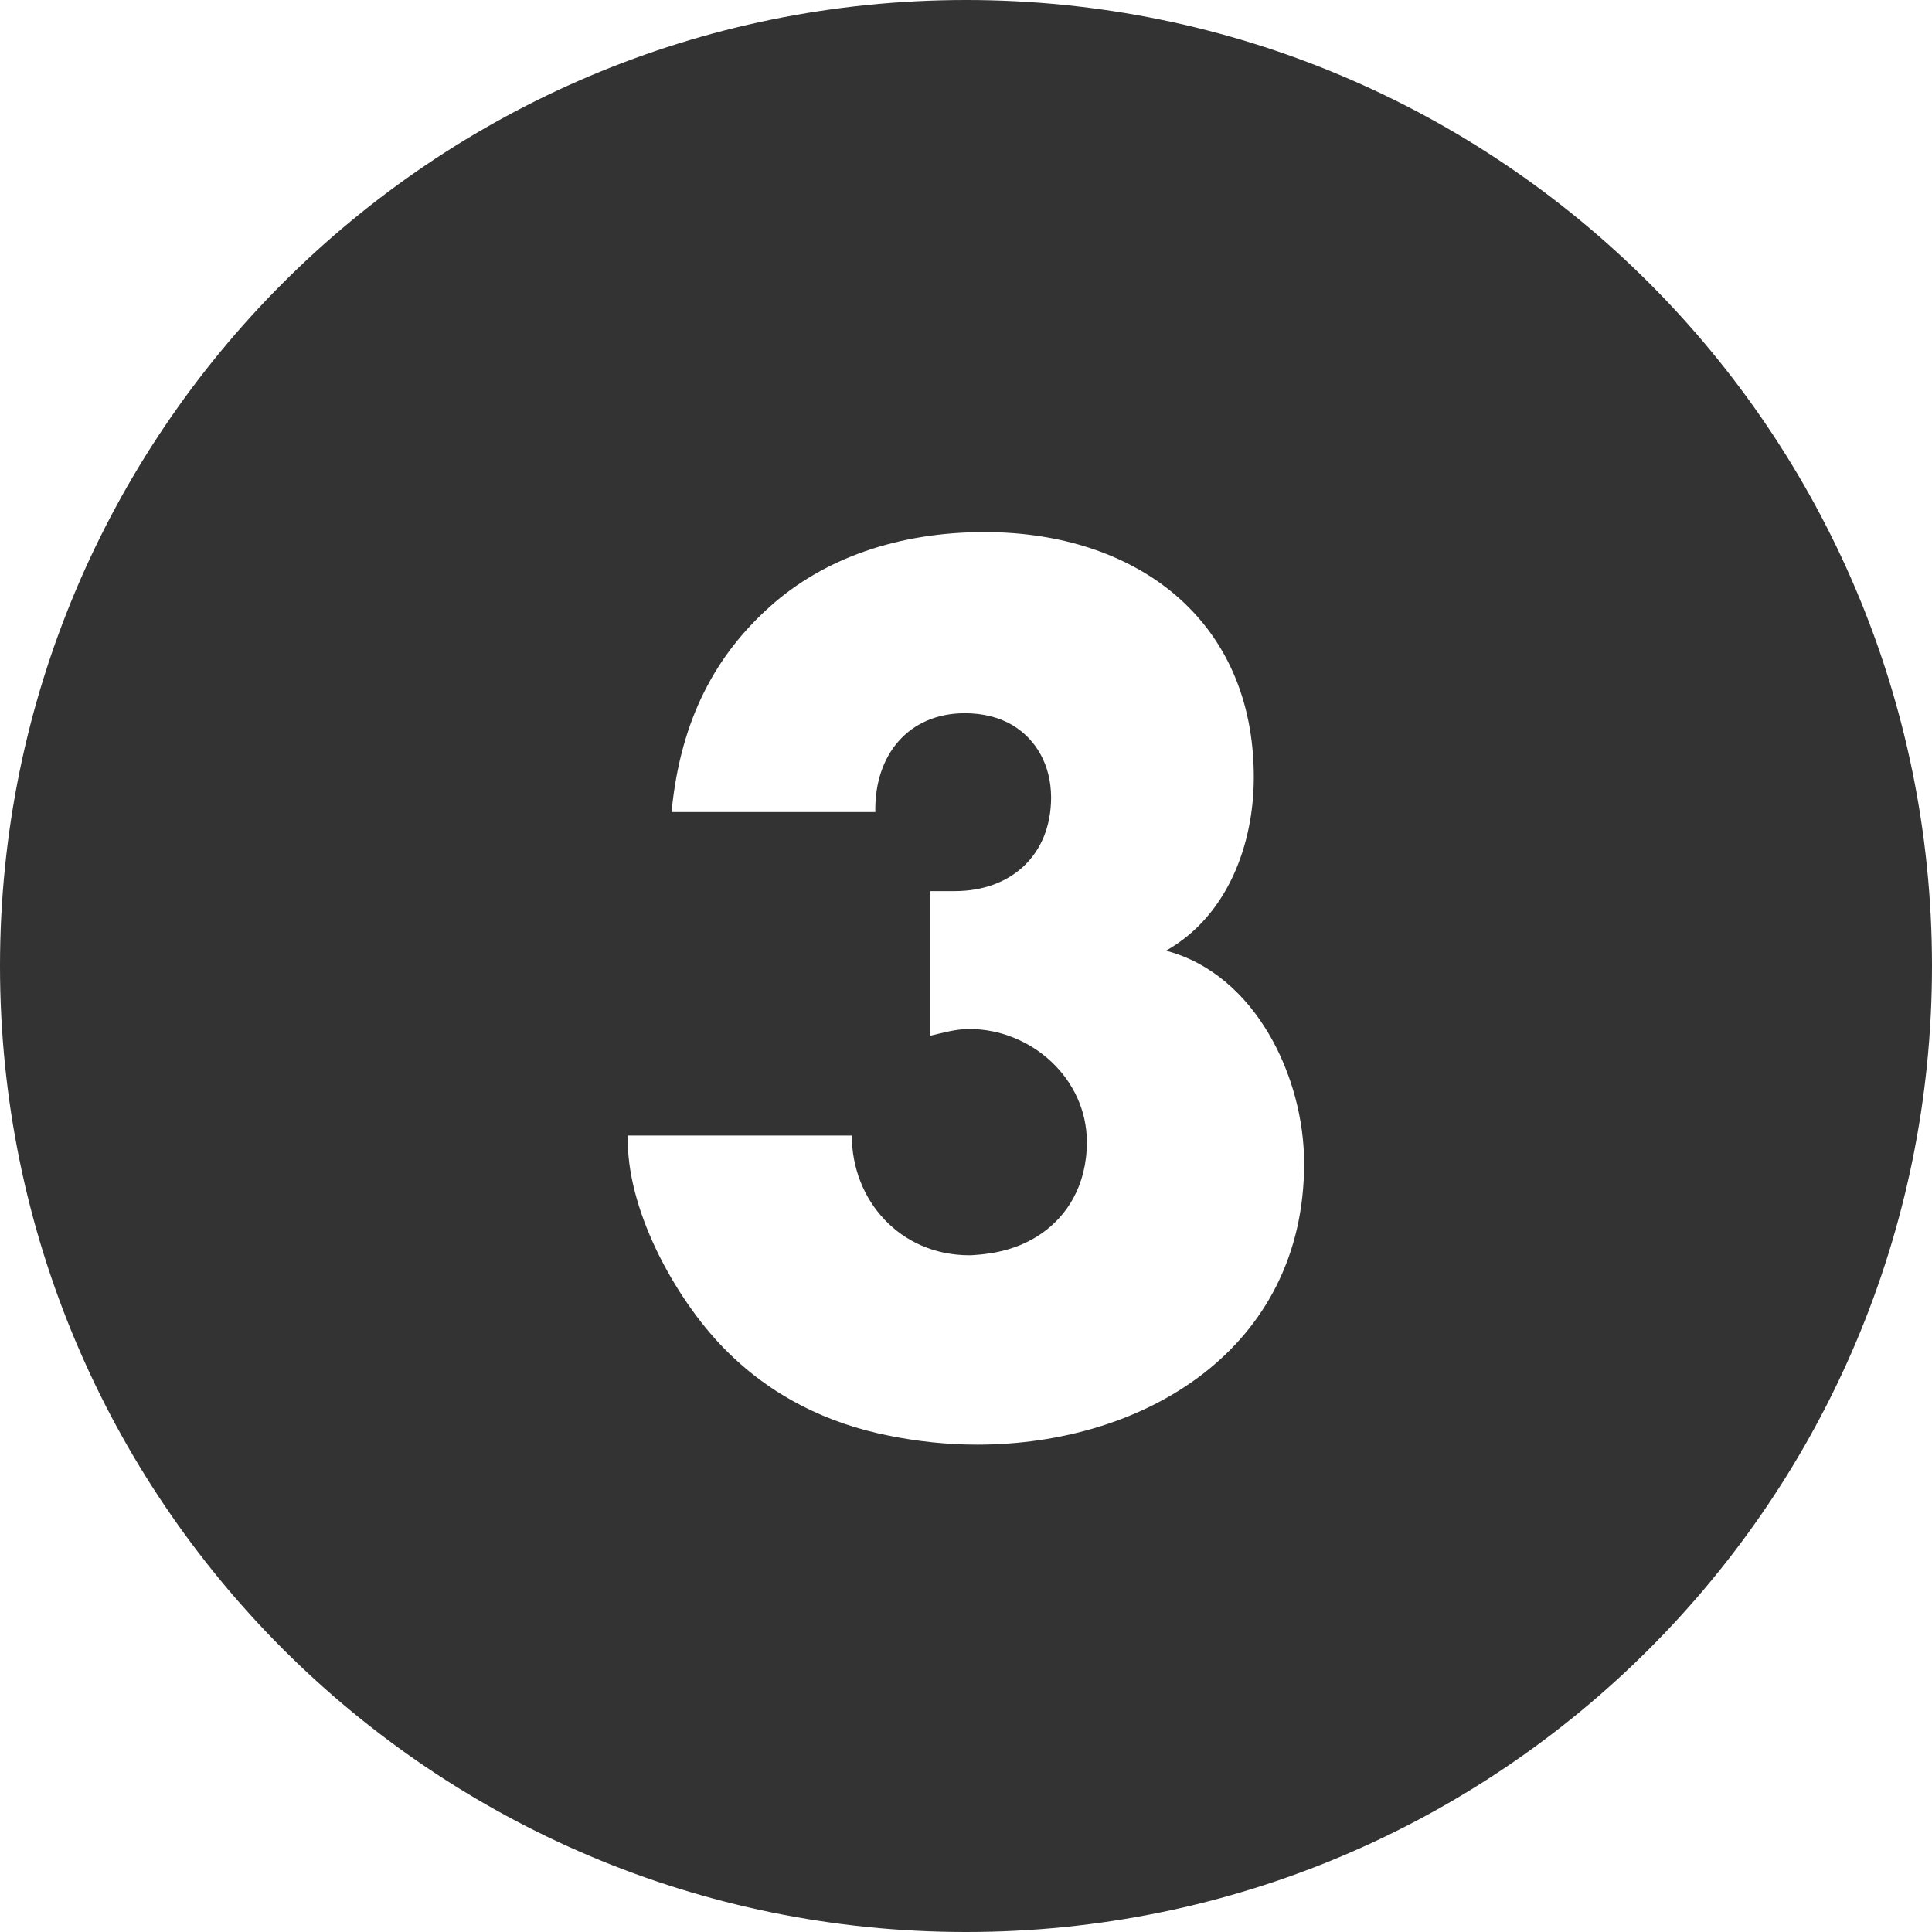
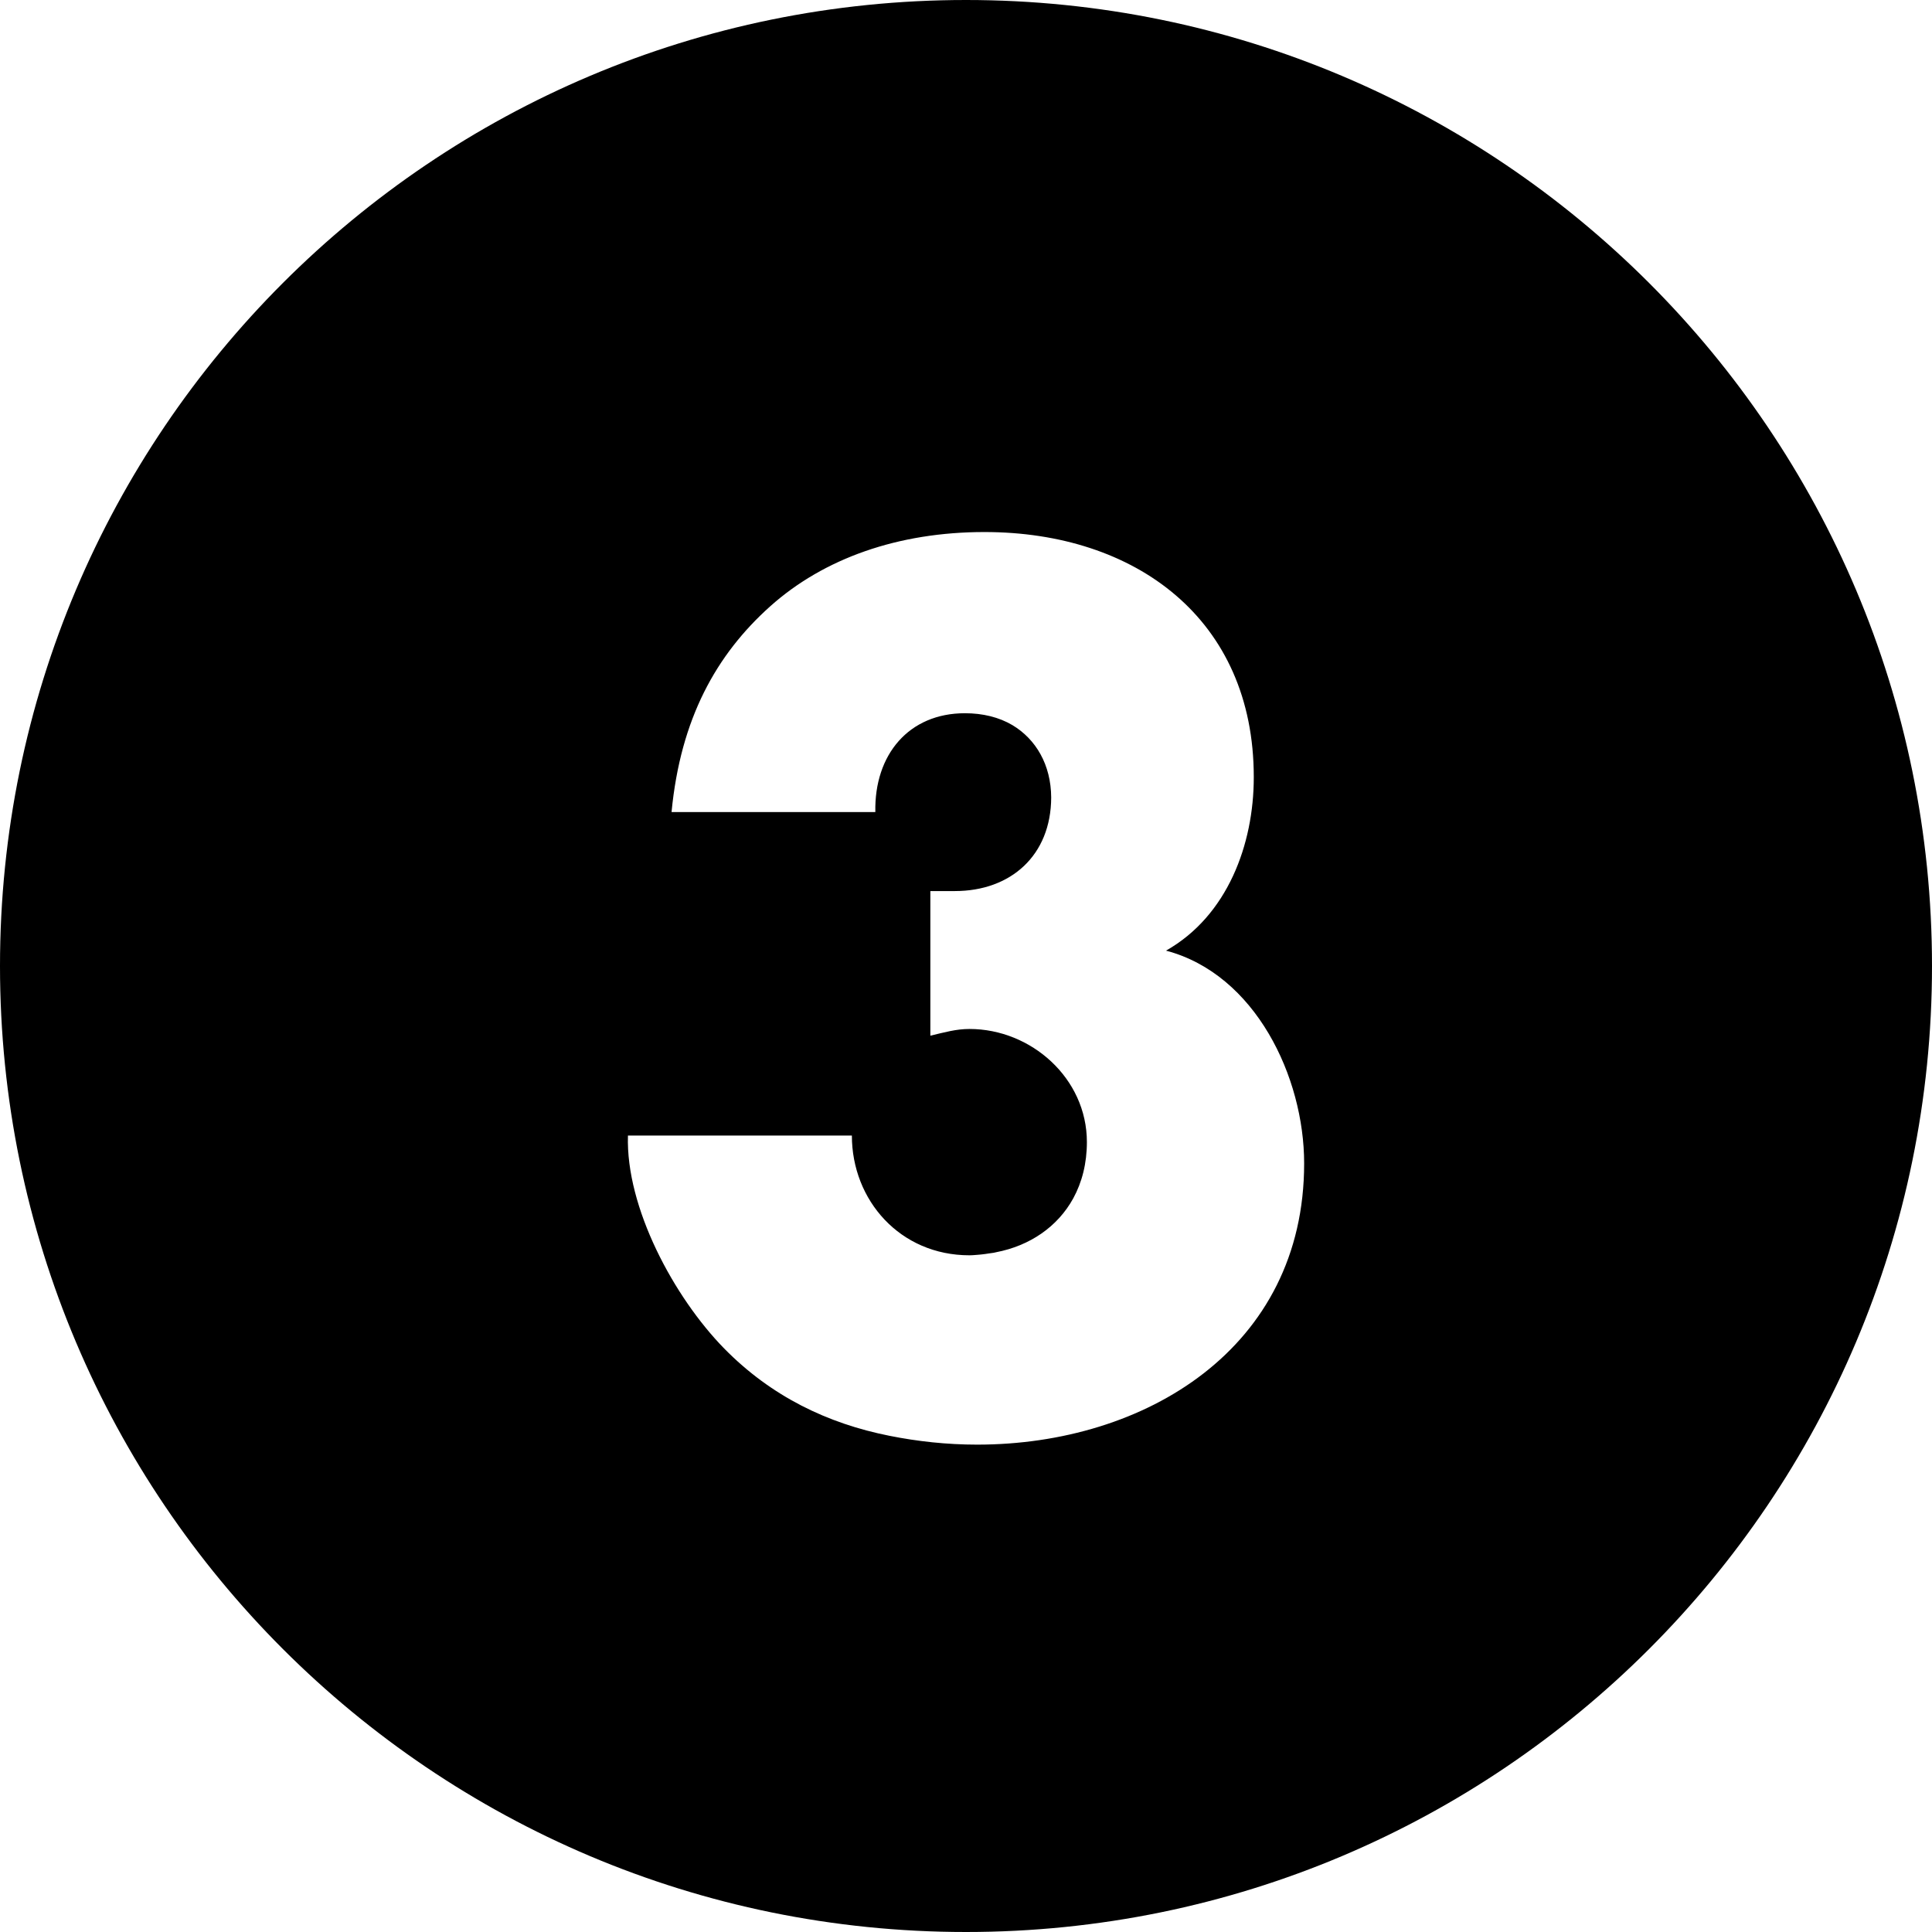
- <svg xmlns="http://www.w3.org/2000/svg" version="1.1" id="Layer_1" x="0px" y="0px" width="268.75px" height="268.75px" viewBox="0 0 268.75 268.75" enable-background="new 0 0 268.75 268.75" xml:space="preserve">
-   <path fill="#333333" d="M134.375,0C60.162,0,0,60.162,0,134.375S60.162,268.75,134.375,268.75S268.75,208.588,268.75,134.375  S208.588,0,134.375,0z M181.409,161.827c0,0.005,0,0.01,0,0.015c0,25.699-22.112,39.116-45.477,39.116h-0.016  c-0.005,0-0.01,0-0.015,0c-4.192,0-8.268-0.451-12.181-1.236c-8.615-1.706-16.43-5.473-22.985-12.135  c-7.008-7.164-13.707-19.629-13.395-29.629h31.151c0,9,6.697,16.652,16.352,16.654c0.472,0,0.933-0.059,1.392-0.09  c0.108-0.007,0.222-0.02,0.33-0.029c0.333-0.027,0.653-0.088,0.979-0.133c0.228-0.03,0.461-0.053,0.686-0.092  c0.106-0.019,0.207-0.05,0.313-0.07c4.738-0.906,8.582-3.559,10.742-7.492c1.222-2.23,1.903-4.871,1.903-7.834  c0-8.879-7.77-15.731-16.336-15.731c-1.869,0-3.445,0.466-5.445,0.933v-20.115h3.413c7.772,0,13.371-4.954,13.394-13.024  c-0.015-4.547-2.105-8.104-5.388-10.071c-1.87-1.098-4.122-1.651-6.604-1.651c-7.788,0-12.616,5.747-12.461,13.747H93.416  c1.246-13,6.23-21.902,13.707-28.6c7.476-6.697,17.834-10.345,29.827-10.345c21.027,0,37.459,12.118,37.459,34.08  c0,0.008,0,0.015,0,0.022c0,0.009,0,0.017,0,0.024c0,9.335-3.657,19.27-12.206,24.104c12.443,3.283,19.206,17.589,19.206,29.573  C181.409,161.82,181.409,161.823,181.409,161.827z" />
+ <svg xmlns="http://www.w3.org/2000/svg" version="1.1" id="Layer_1" x="0px" y="0px" width="42px" height="42px" viewBox="-21 -21 42 42" enable-background="new -21 -21 42 42" xml:space="preserve">
+   <path d="M0-21c-11.598,0-21,9.402-21,21c0,11.598,9.402,21,21,21c11.598,0,21-9.402,21-21C21-11.598,11.598-21,0-21z M7.351,4.29  c0,0.001,0,0.002,0,0.003c0,4.016-3.456,6.112-7.107,6.112H0.241c0,0-0.001,0-0.002,0c-0.655,0-1.292-0.07-1.903-0.192  c-1.347-0.268-2.568-0.855-3.592-1.897c-1.095-1.119-2.142-3.067-2.093-4.63h4.868c0,1.406,1.047,2.603,2.556,2.603  c0.074,0,0.146-0.009,0.217-0.014C0.308,6.273,0.325,6.271,0.342,6.27c0.052-0.004,0.102-0.014,0.153-0.021  C0.531,6.244,0.567,6.24,0.603,6.234c0.017-0.003,0.032-0.008,0.049-0.011c0.74-0.142,1.341-0.557,1.679-1.171  c0.191-0.349,0.297-0.762,0.297-1.225c0-1.388-1.214-2.458-2.552-2.458c-0.292,0-0.539,0.072-0.851,0.146v-3.144h0.533  c1.215,0,2.09-0.774,2.094-2.035C1.848-4.374,1.521-4.93,1.008-5.237C0.716-5.409,0.364-5.495-0.024-5.495  c-1.217,0-1.972,0.898-1.947,2.148h-4.43c0.195-2.032,0.974-3.423,2.142-4.47c1.168-1.046,2.787-1.617,4.661-1.617  c3.286,0,5.854,1.894,5.854,5.326c0,0.001,0,0.002,0,0.003c0,0.001,0,0.002,0,0.004c0,1.458-0.572,3.011-1.908,3.767  C6.294,0.18,7.351,2.416,7.351,4.29L7.351,4.29z" />
</svg>
